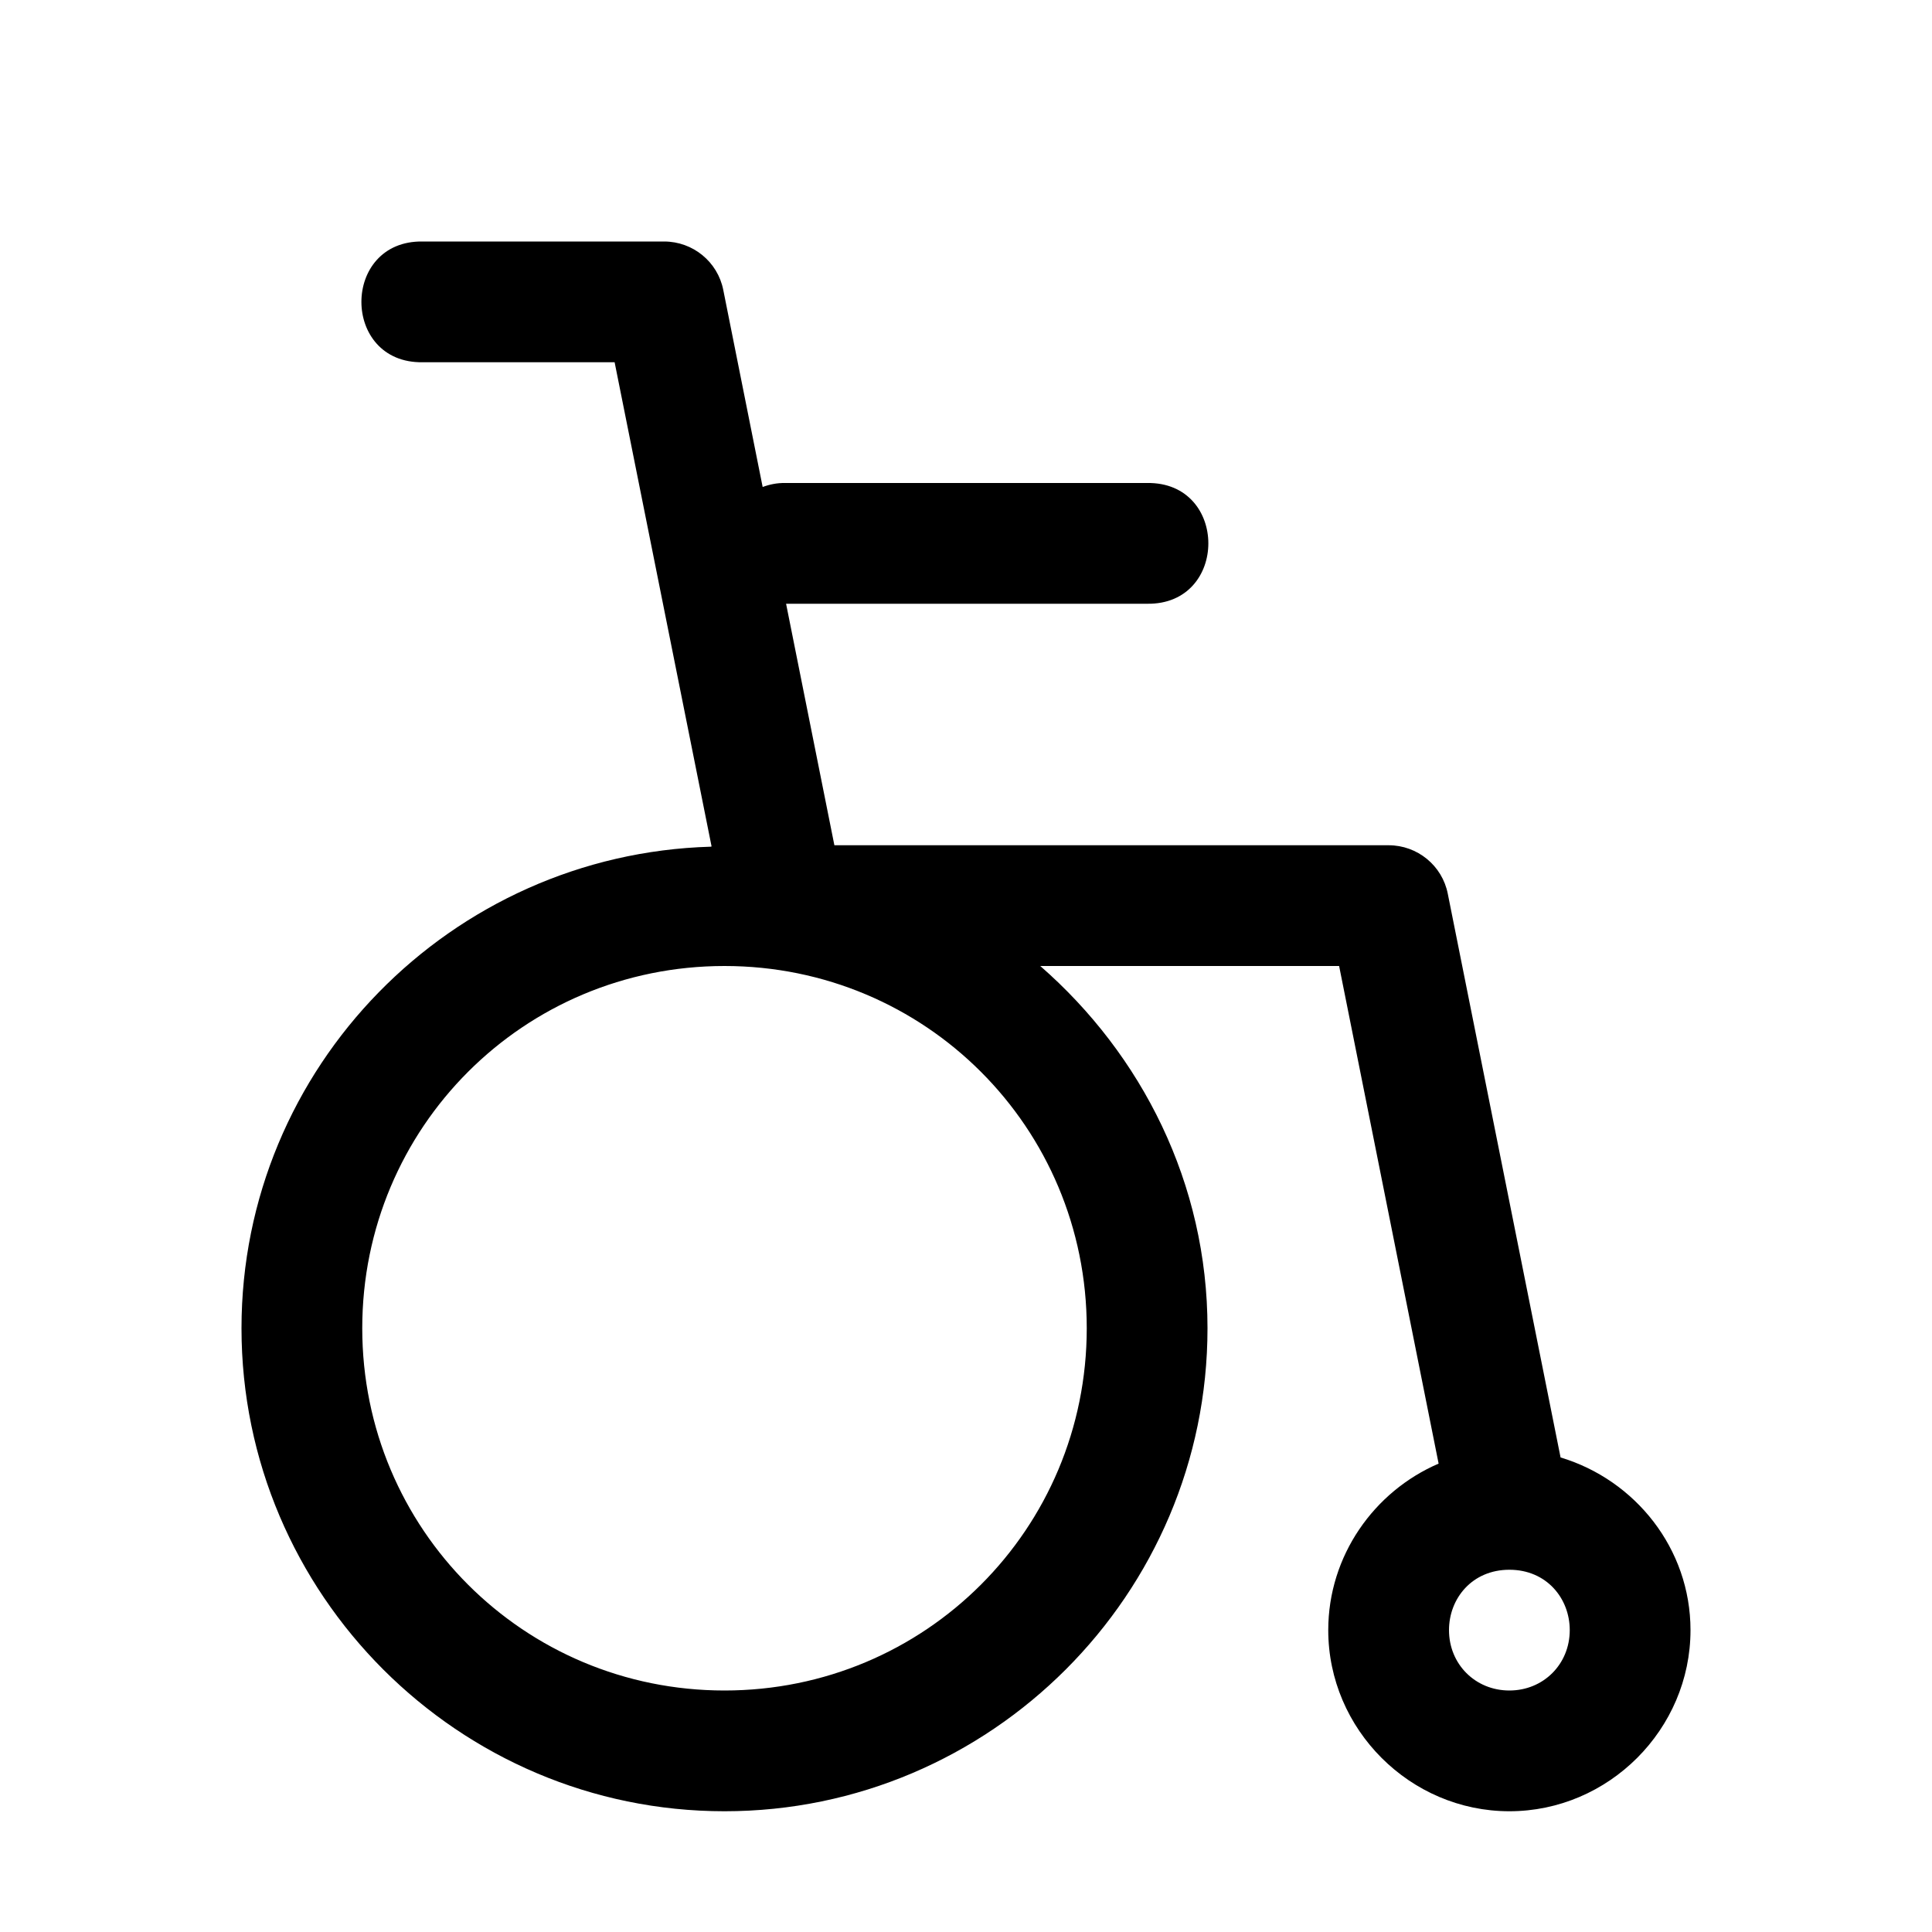
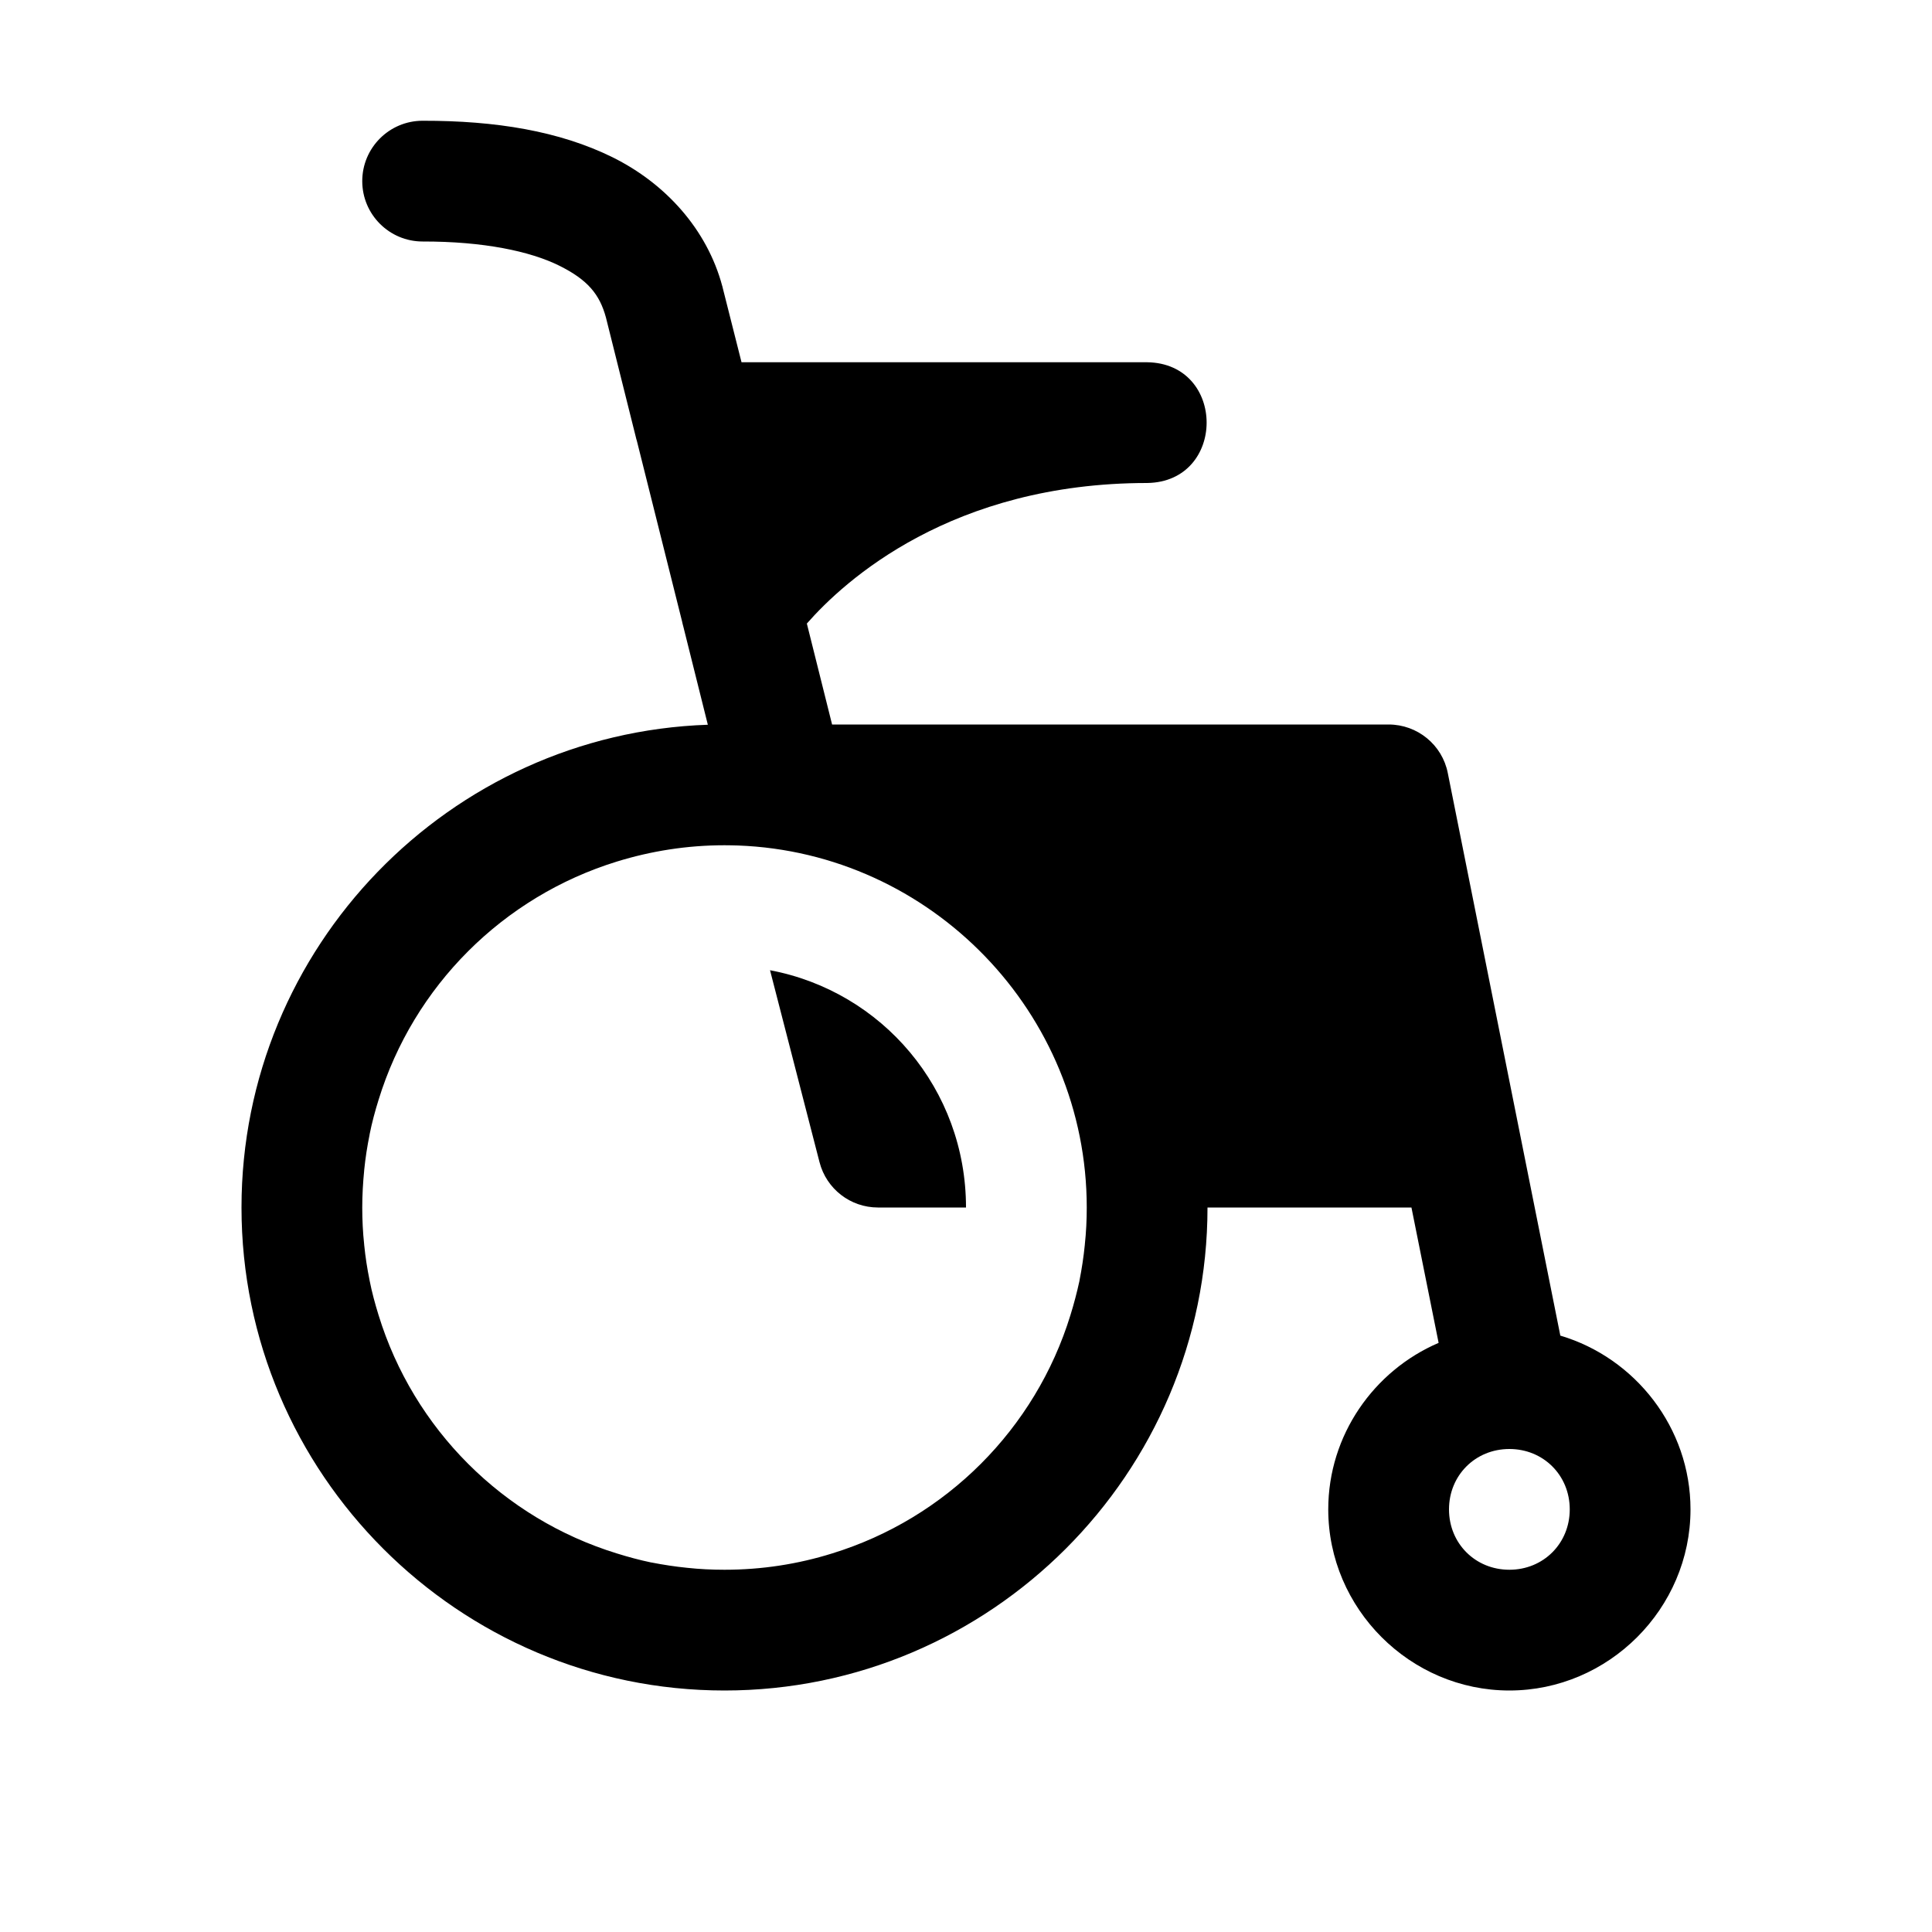
<svg xmlns="http://www.w3.org/2000/svg" width="16" height="16">
-   <path d="M 3.5,2.0 C 2.824,1.99 2.824,3.01 3.5,3.0 L 5.09,3.0 L 5.893,7.01 L 5.885,7.012 C 3.736,7.074 2.0,8.836 2.0,11.0 C 2.0,13.203 3.797,15.0 6.0,15.0 C 8.203,15.0 10.0,13.203 10.0,11.0 C 10.0,9.8 9.456,8.734 8.615,8.0 L 11.09,8.0 L 11.914,12.121 C 11.379,12.351 11.0,12.885 11.0,13.5 C 11.0,14.322 11.678,15.0 12.5,15.0 C 13.322,15.0 14.0,14.322 14.0,13.5 C 14.0,12.825 13.542,12.256 12.924,12.07 L 11.99,7.402 C 11.944,7.168 11.738,7 11.5,7.0 L 6.91,7.0 L 6.51,5.0 L 9.5,5.0 C 10.176,5.01 10.176,3.99 9.5,4.0 L 6.5,4.0 C 6.437,3.999 6.375,4.011 6.316,4.033 L 5.99,2.402 C 5.944,2.168 5.738,2 5.5,2.0 L 3.5,2.0 M 6.0,8.0 C 7.663,8.0 9.0,9.337 9.0,11.0 C 9.0,12.663 7.663,14.0 6.0,14.0 C 4.337,14.0 3.0,12.663 3.0,11.0 C 3.0,9.337 4.337,8.0 6.0,8.0 M 12.5,13.0 C 12.809,13 13.0,13.238 13.0,13.5 C 13.0,13.782 12.782,14.0 12.5,14.0 C 12.218,14.0 12.0,13.782 12.0,13.5 C 12.0,13.238 12.191,13 12.5,13.0" fill="#000" />
+   <path d="M 3.5,1.0 C 3.224,1.0 3.0,1.224 3.0,1.5 C 3.0,1.776 3.224,2.0 3.5,2.0 C 4.005,1.999 4.39,2.081 4.629,2.199 C 4.868,2.317 4.966,2.438 5.018,2.629 L 5.266,3.621 C 5.268,3.631 5.271,3.641 5.274,3.65 L 5.649,5.148 C 5.652,5.162 5.655,5.176 5.659,5.189 L 5.862,6.002 C 3.722,6.075 2.0,7.843 2.0,10.0 C 2.0,12.203 3.797,14.0 6.0,14.0 C 8.203,14.0 10.0,12.203 10.0,10.0 L 11.689,10.0 L 11.914,11.121 C 11.378,11.351 11.0,11.885 11.0,12.5 C 11.0,13.322 11.678,14.0 12.5,14.0 C 13.322,14.0 14.0,13.322 14.0,12.5 C 14.0,11.824 13.542,11.245 12.922,11.061 L 11.99,6.402 C 11.944,6.168 11.738,6 11.5,6.0 L 6.891,6.0 L 6.682,5.164 C 6.995,4.807 7.881,4.0 9.5,4.0 C 10.157,3.991 10.157,3.009 9.5,3.0 L 6.141,3.0 L 5.984,2.379 C 5.984,2.376 5.983,2.374 5.982,2.371 C 5.856,1.899 5.511,1.519 5.072,1.302 C 4.634,1.086 4.107,0.999 3.5,1.0 M 6.0,7.0 C 6.037,7.0 6.074,7.001 6.111,7.002 C 7.711,7.061 9.0,8.386 9.0,10.0 C 9.0,10.103 8.995,10.206 8.984,10.307 C 8.984,10.307 8.985,10.308 8.984,10.309 C 8.974,10.409 8.959,10.507 8.94,10.604 C 8.939,10.604 8.94,10.605 8.94,10.606 C 8.919,10.702 8.894,10.798 8.865,10.891 C 8.575,11.834 7.834,12.575 6.891,12.865 C 6.609,12.953 6.31,13.0 6.0,13.0 C 5.896,13.0 5.793,12.995 5.691,12.984 C 5.591,12.974 5.494,12.959 5.396,12.94 C 5.396,12.939 5.396,12.94 5.394,12.94 C 5.298,12.92 5.202,12.894 5.109,12.865 C 4.166,12.575 3.425,11.834 3.135,10.891 C 3.106,10.797 3.08,10.702 3.061,10.605 C 3.06,10.605 3.061,10.604 3.061,10.604 C 3.041,10.507 3.026,10.409 3.016,10.309 C 3.016,10.308 3.016,10.308 3.016,10.307 C 3.005,10.206 3.0,10.103 3.0,10.0 C 3.0,9.897 3.006,9.794 3.016,9.693 C 3.016,9.693 3.015,9.692 3.016,9.691 C 3.026,9.591 3.041,9.494 3.061,9.396 C 3.061,9.396 3.06,9.395 3.061,9.394 C 3.08,9.298 3.106,9.202 3.135,9.109 C 3.425,8.166 4.166,7.426 5.109,7.135 C 5.391,7.048 5.689,7.0 6.0,7.0 M 6.377,8.035 L 6.787,9.625 C 6.844,9.846 7.043,10 7.271,10.0 L 8.0,10.0 C 8.0,9.019 7.305,8.21 6.377,8.035 M 12.5,12.0 C 12.782,12.0 13.0,12.218 13.0,12.5 C 13.0,12.782 12.782,13.0 12.5,13.0 C 12.218,13.0 12.0,12.782 12.0,12.5 C 12.0,12.218 12.218,12.0 12.5,12.0" fill="#000" />
</svg>
